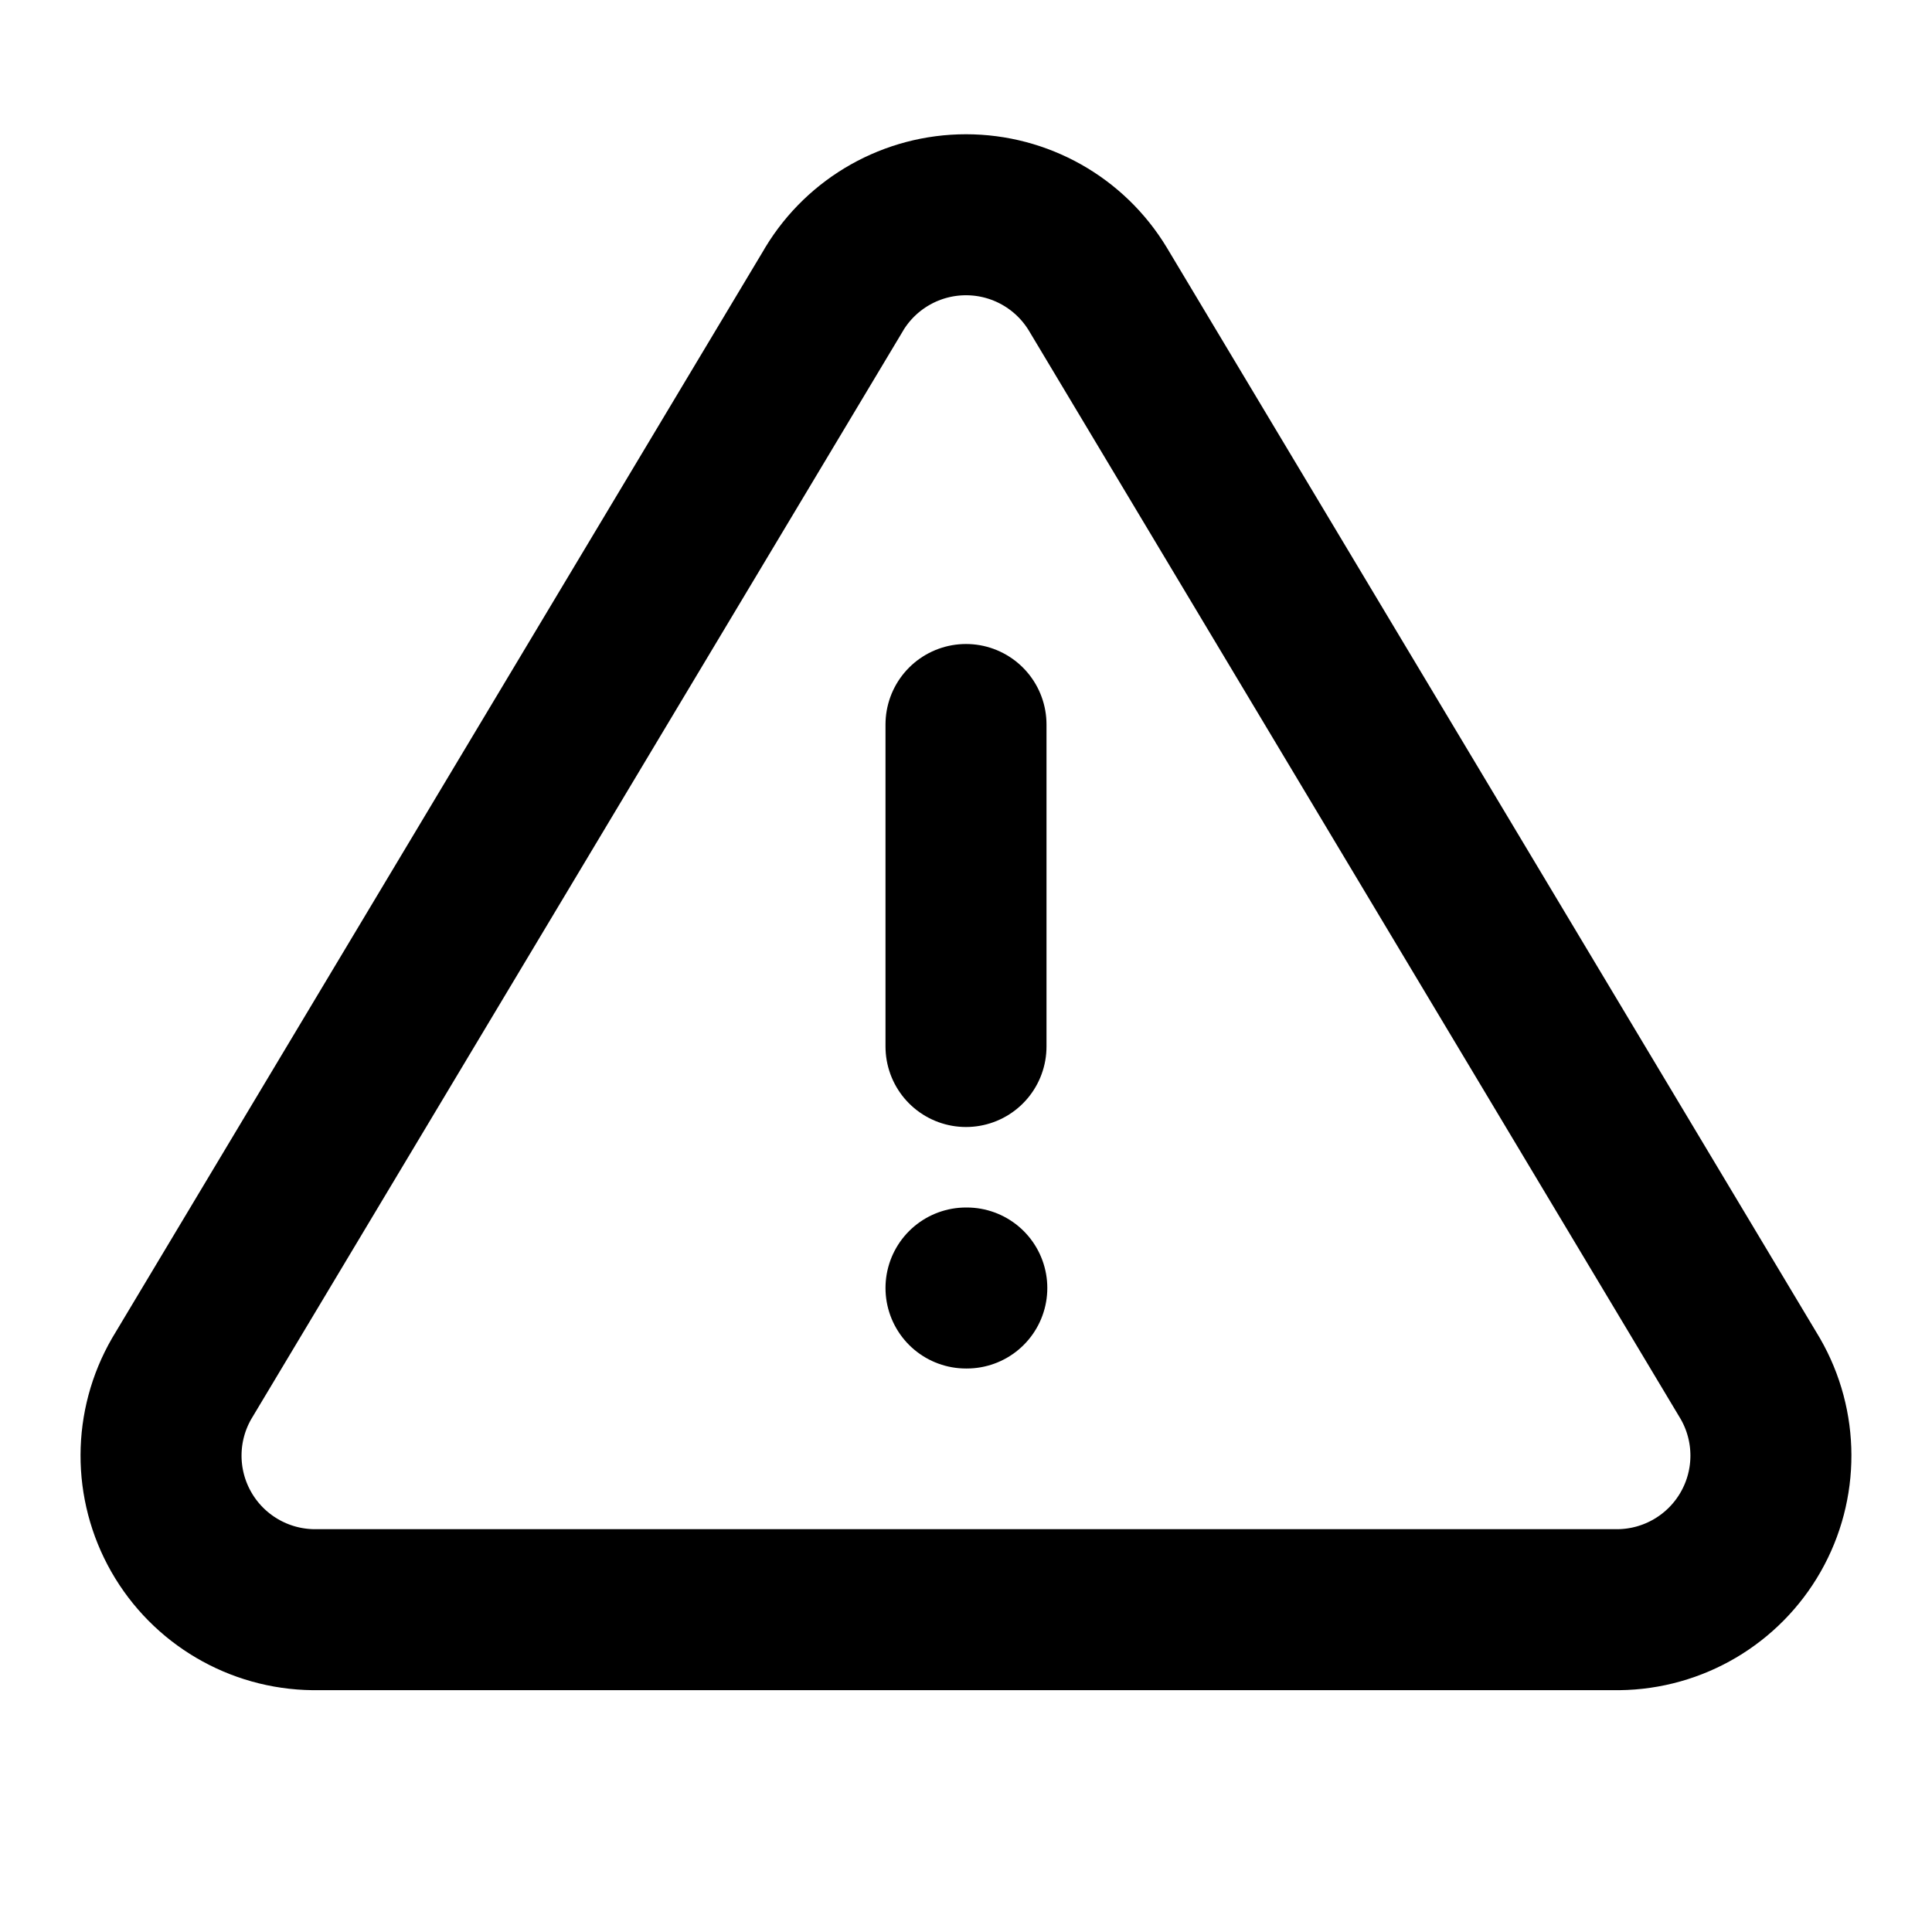
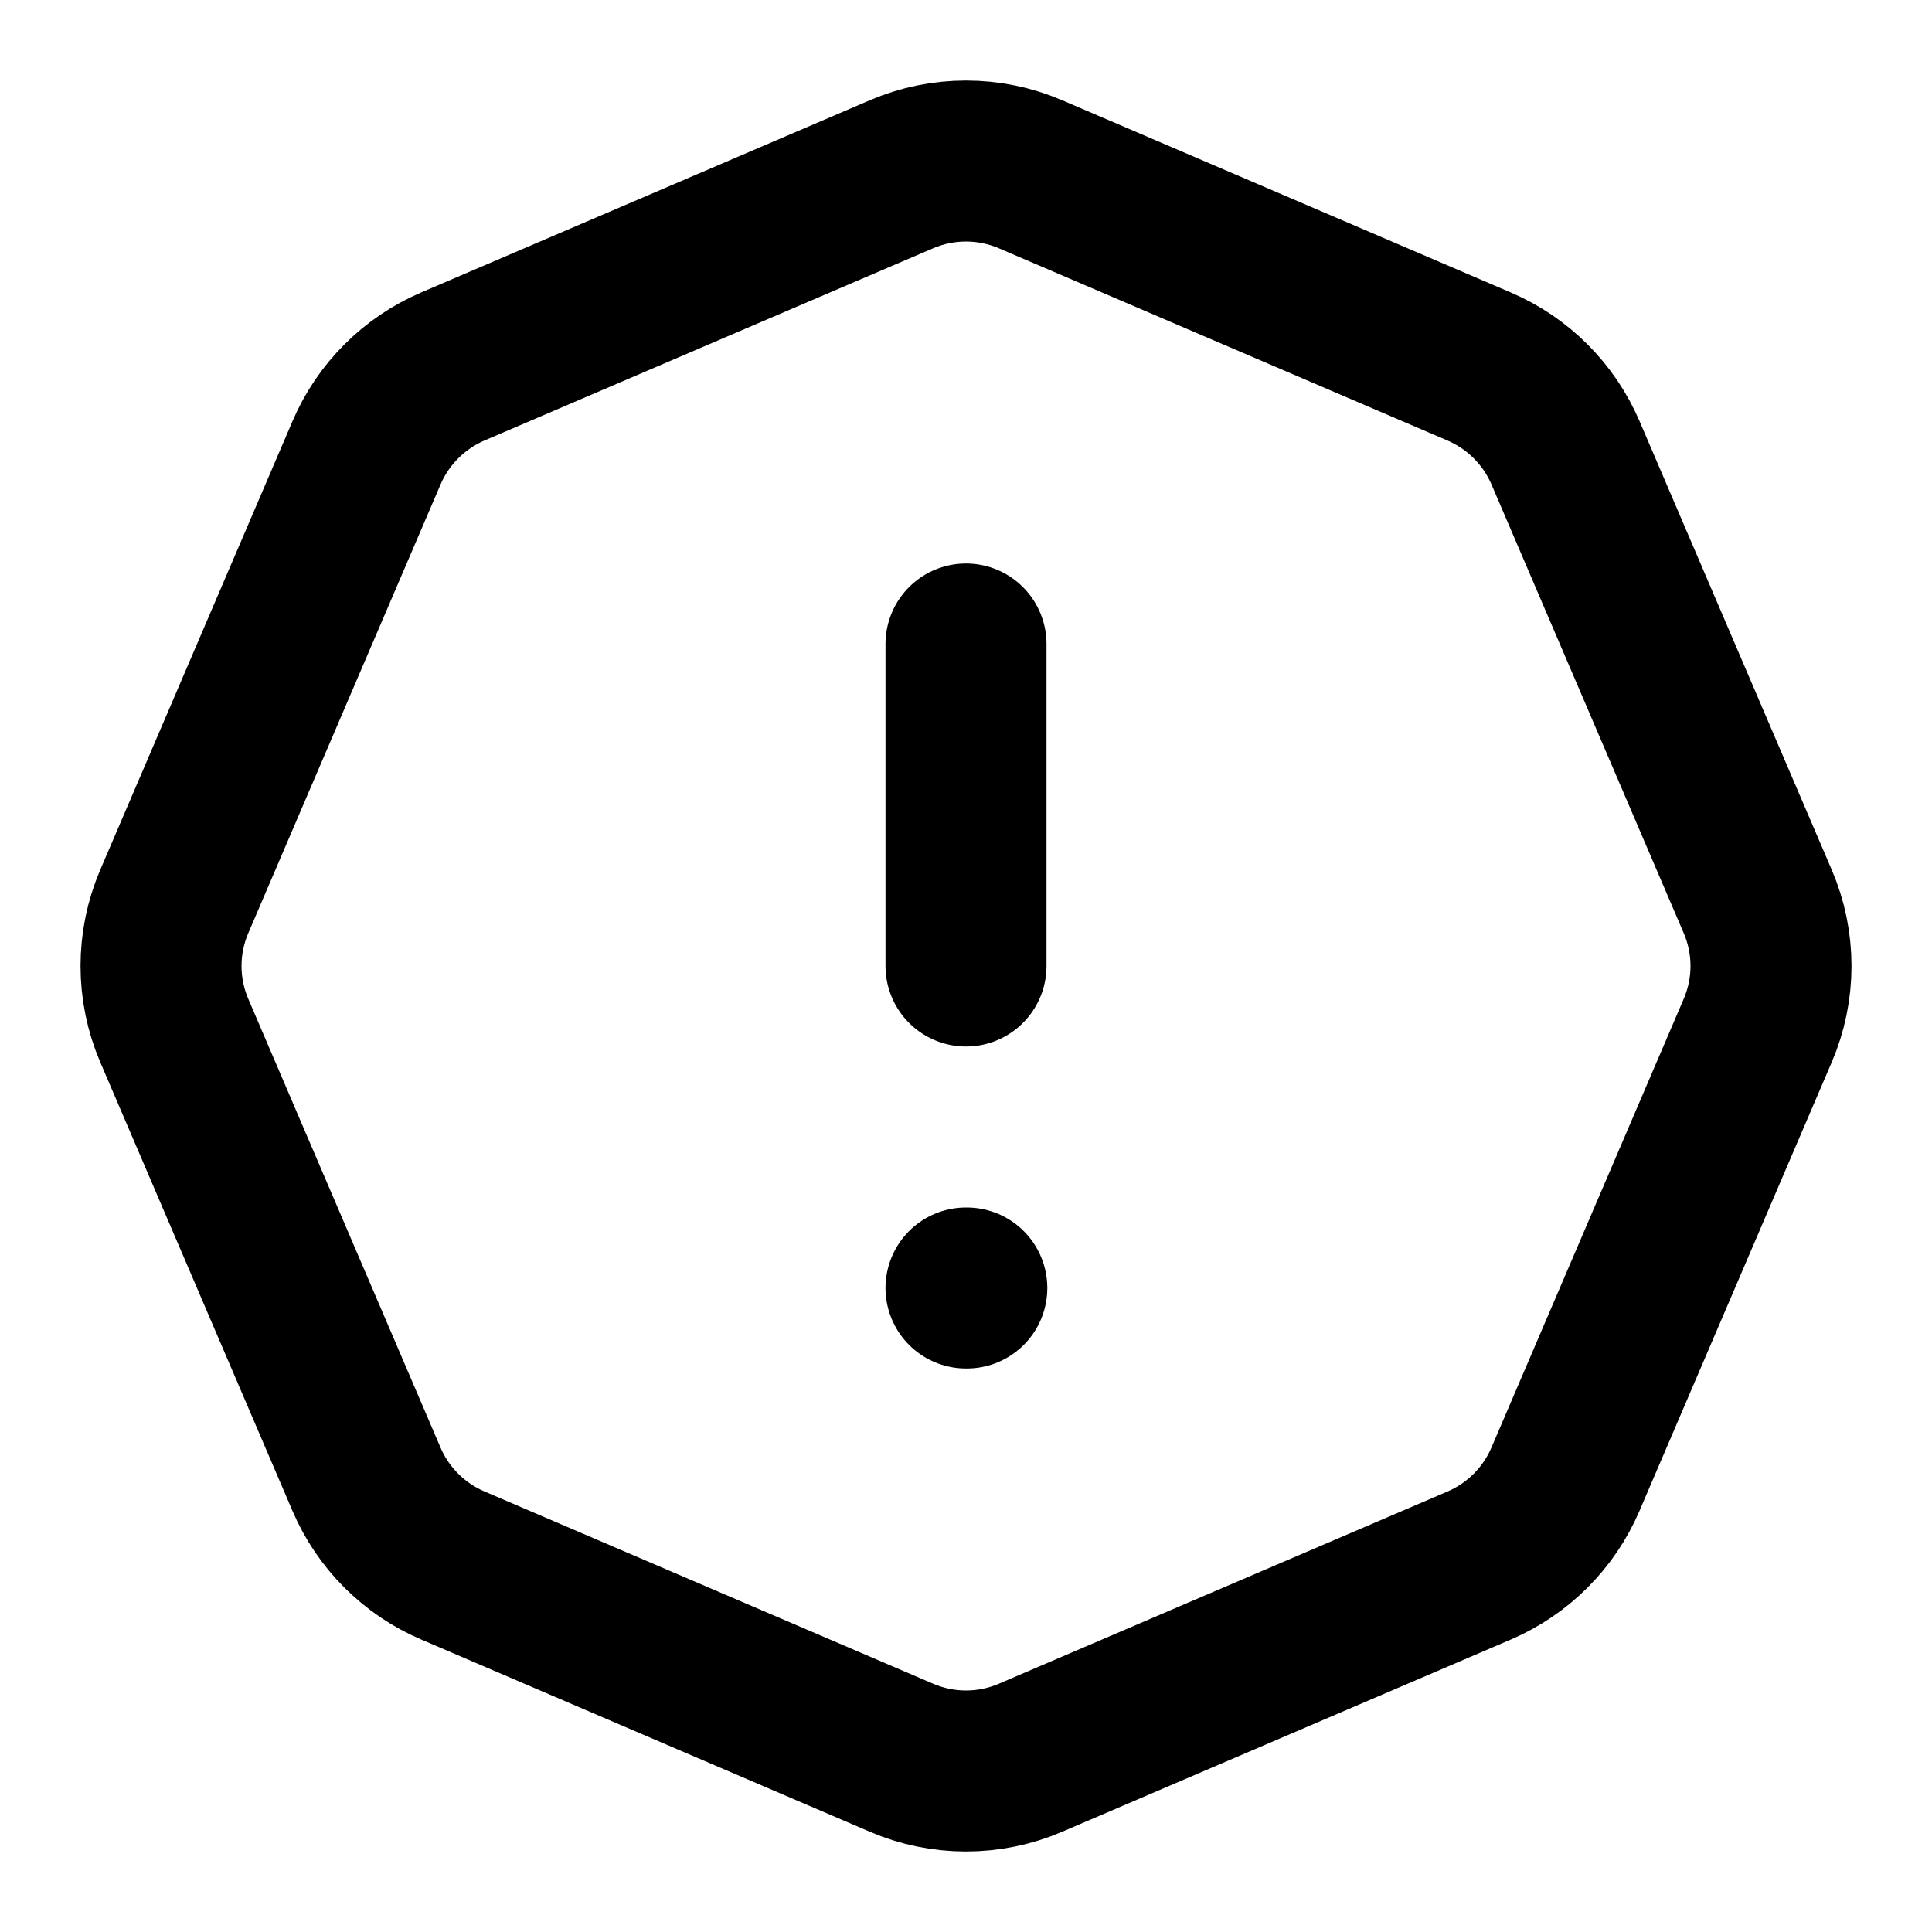
- <svg xmlns="http://www.w3.org/2000/svg" width="24" height="24" viewBox="0 0 24 24" fill="none" stroke="currentColor" stroke-width="2" stroke-linecap="round" stroke-linejoin="round" class="icon icon-tabler icons-tabler-outline icon-tabler-alert-triangle">
+ <svg xmlns="http://www.w3.org/2000/svg" width="24" height="24" viewBox="0 0 24 24" fill="none" stroke="currentColor" stroke-width="2" stroke-linecap="round" stroke-linejoin="round" class="icon icon-tabler icons-tabler-outline icon-tabler-alert-octagon">
  <path stroke="none" d="M0 0h24v24H0z" fill="none" />
-   <path d="M12 9v4" />
-   <path d="M10.363 3.591l-8.106 13.534a1.914 1.914 0 0 0 1.636 2.871h16.214a1.914 1.914 0 0 0 1.636 -2.87l-8.106 -13.536a1.914 1.914 0 0 0 -3.274 0z" />
+   <path d="M12.802 2.165l5.575 2.389c.48 .206 .863 .589 1.07 1.07l2.388 5.574c.22 .512 .22 1.092 0 1.604l-2.389 5.575c-.206 .48 -.589 .863 -1.07 1.07l-5.574 2.388c-.512 .22 -1.092 .22 -1.604 0l-5.575 -2.389a2.036 2.036 0 0 1 -1.07 -1.07l-2.388 -5.574a2.036 2.036 0 0 1 0 -1.604l2.389 -5.575c.206 -.48 .589 -.863 1.07 -1.07l5.574 -2.388a2.036 2.036 0 0 1 1.604 0z" />
+   <path d="M12 8v4" />
  <path d="M12 16h.01" />
</svg>
